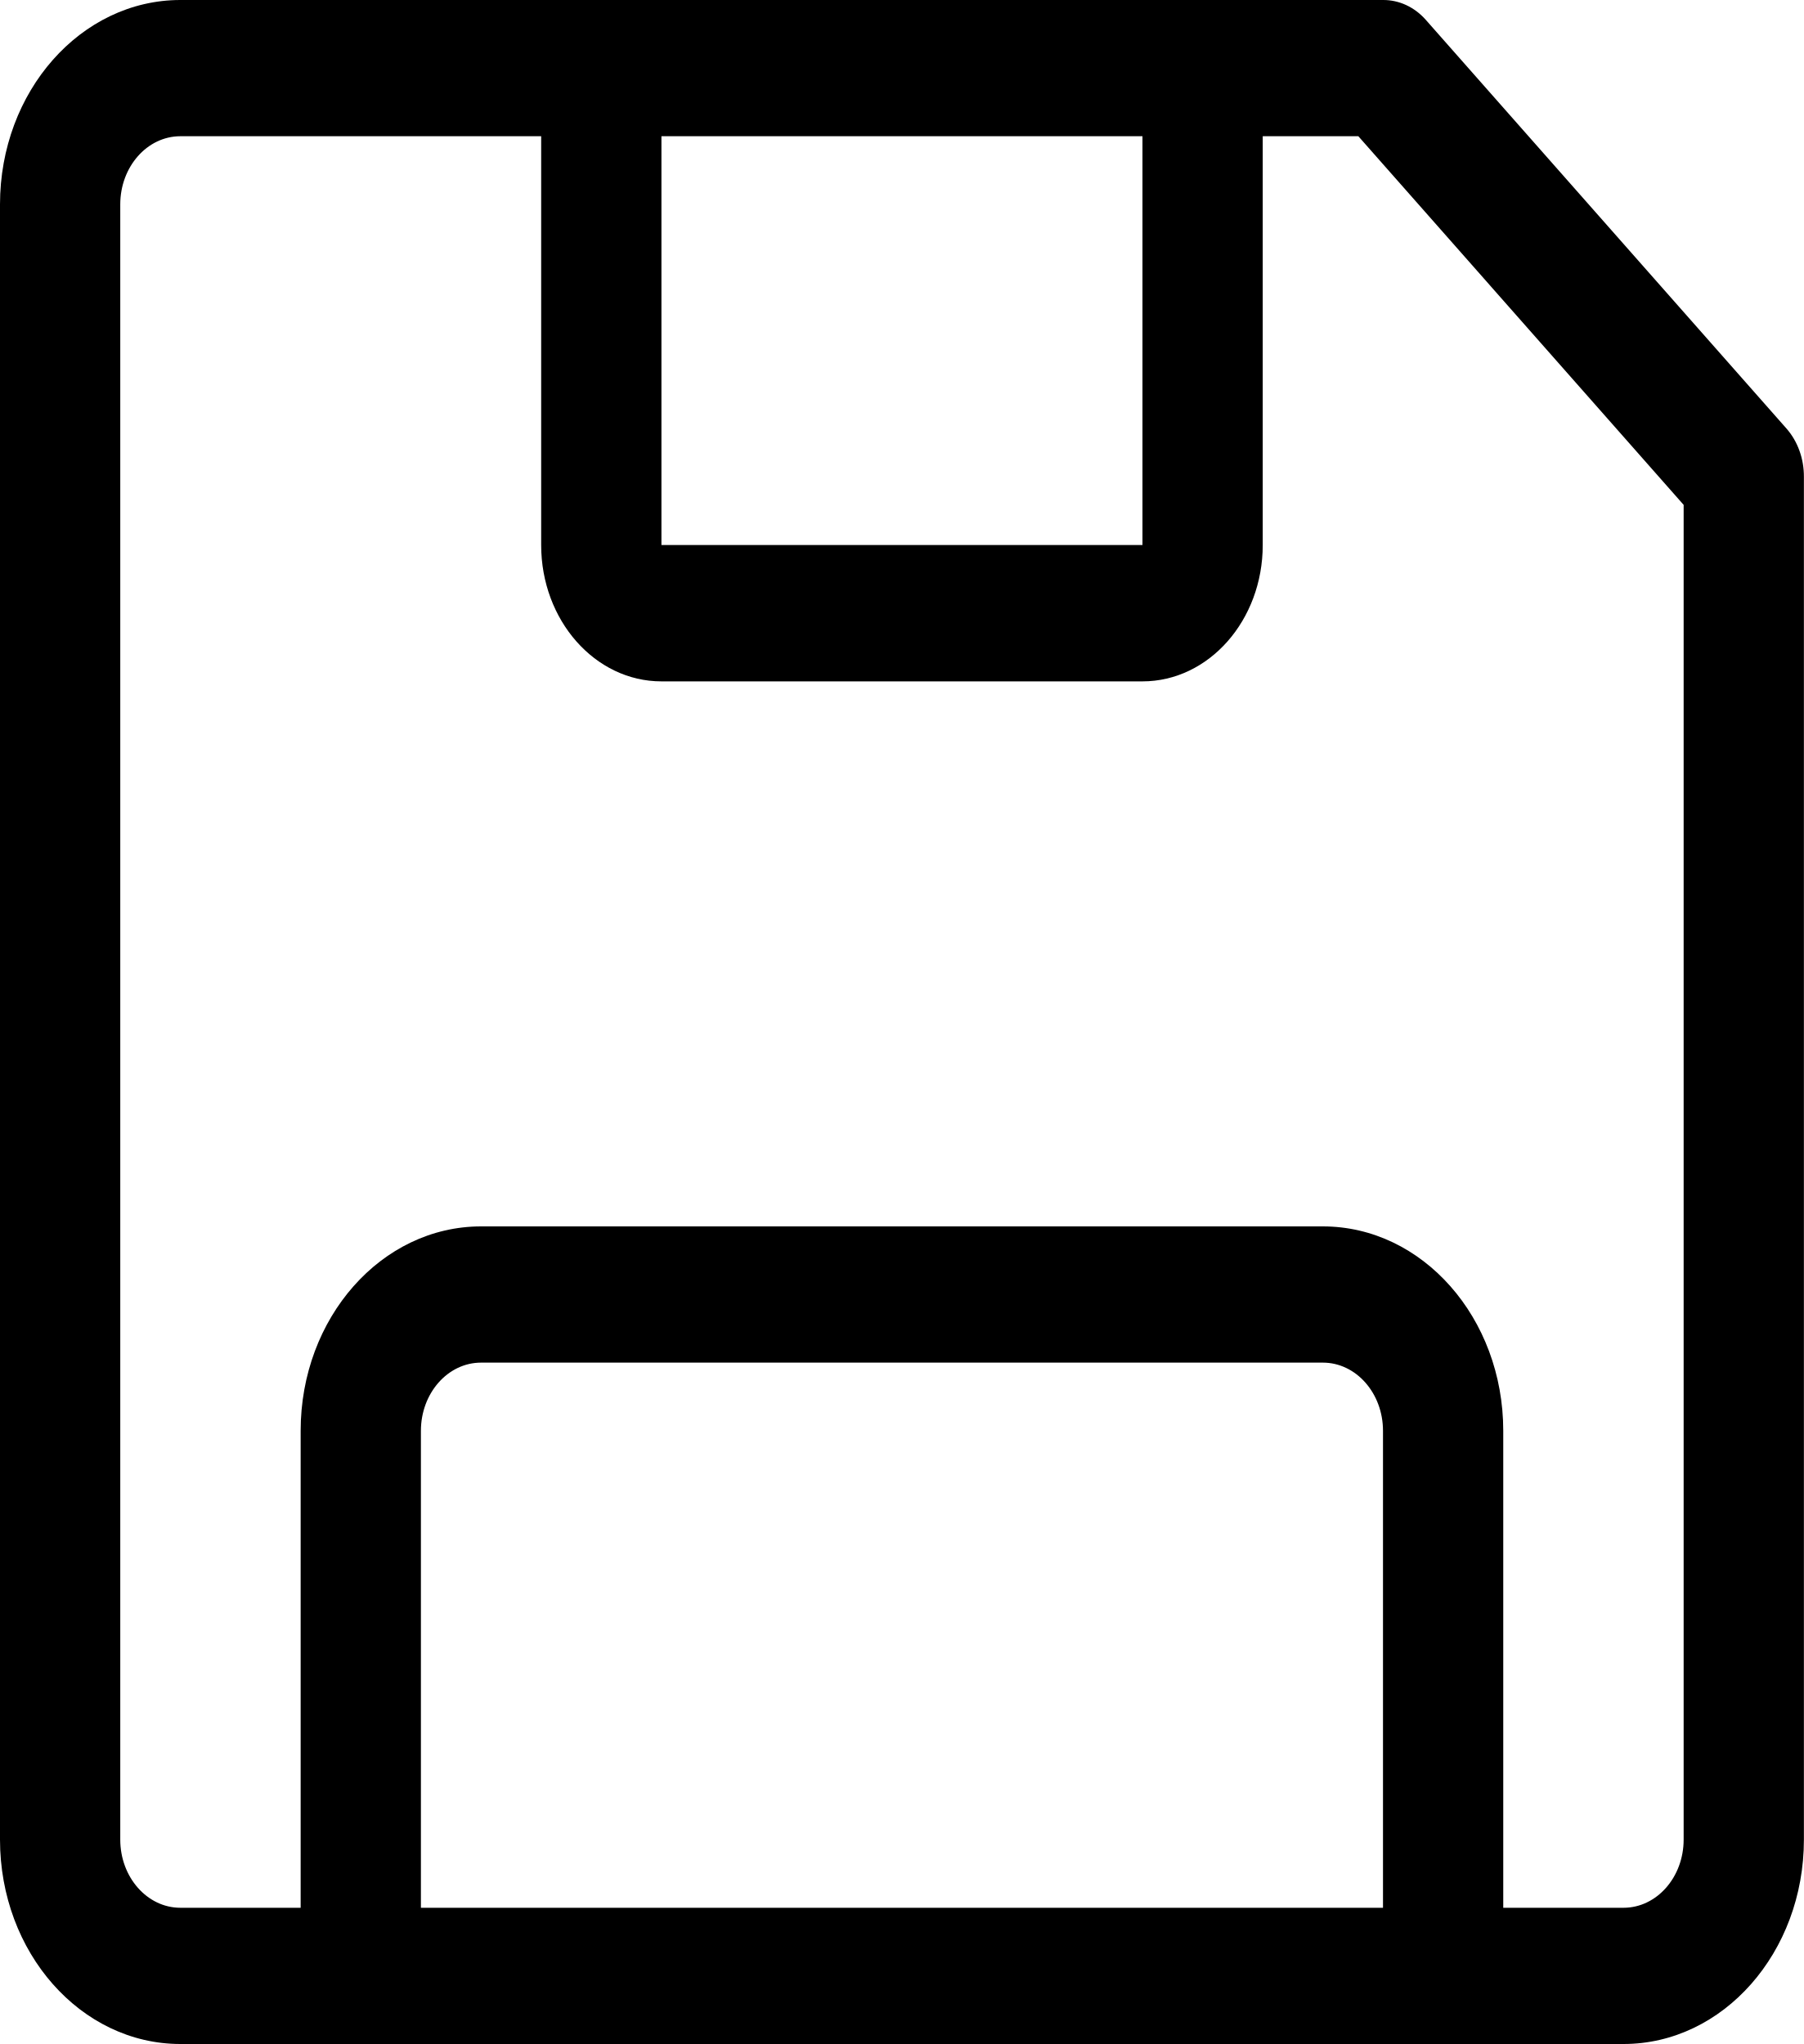
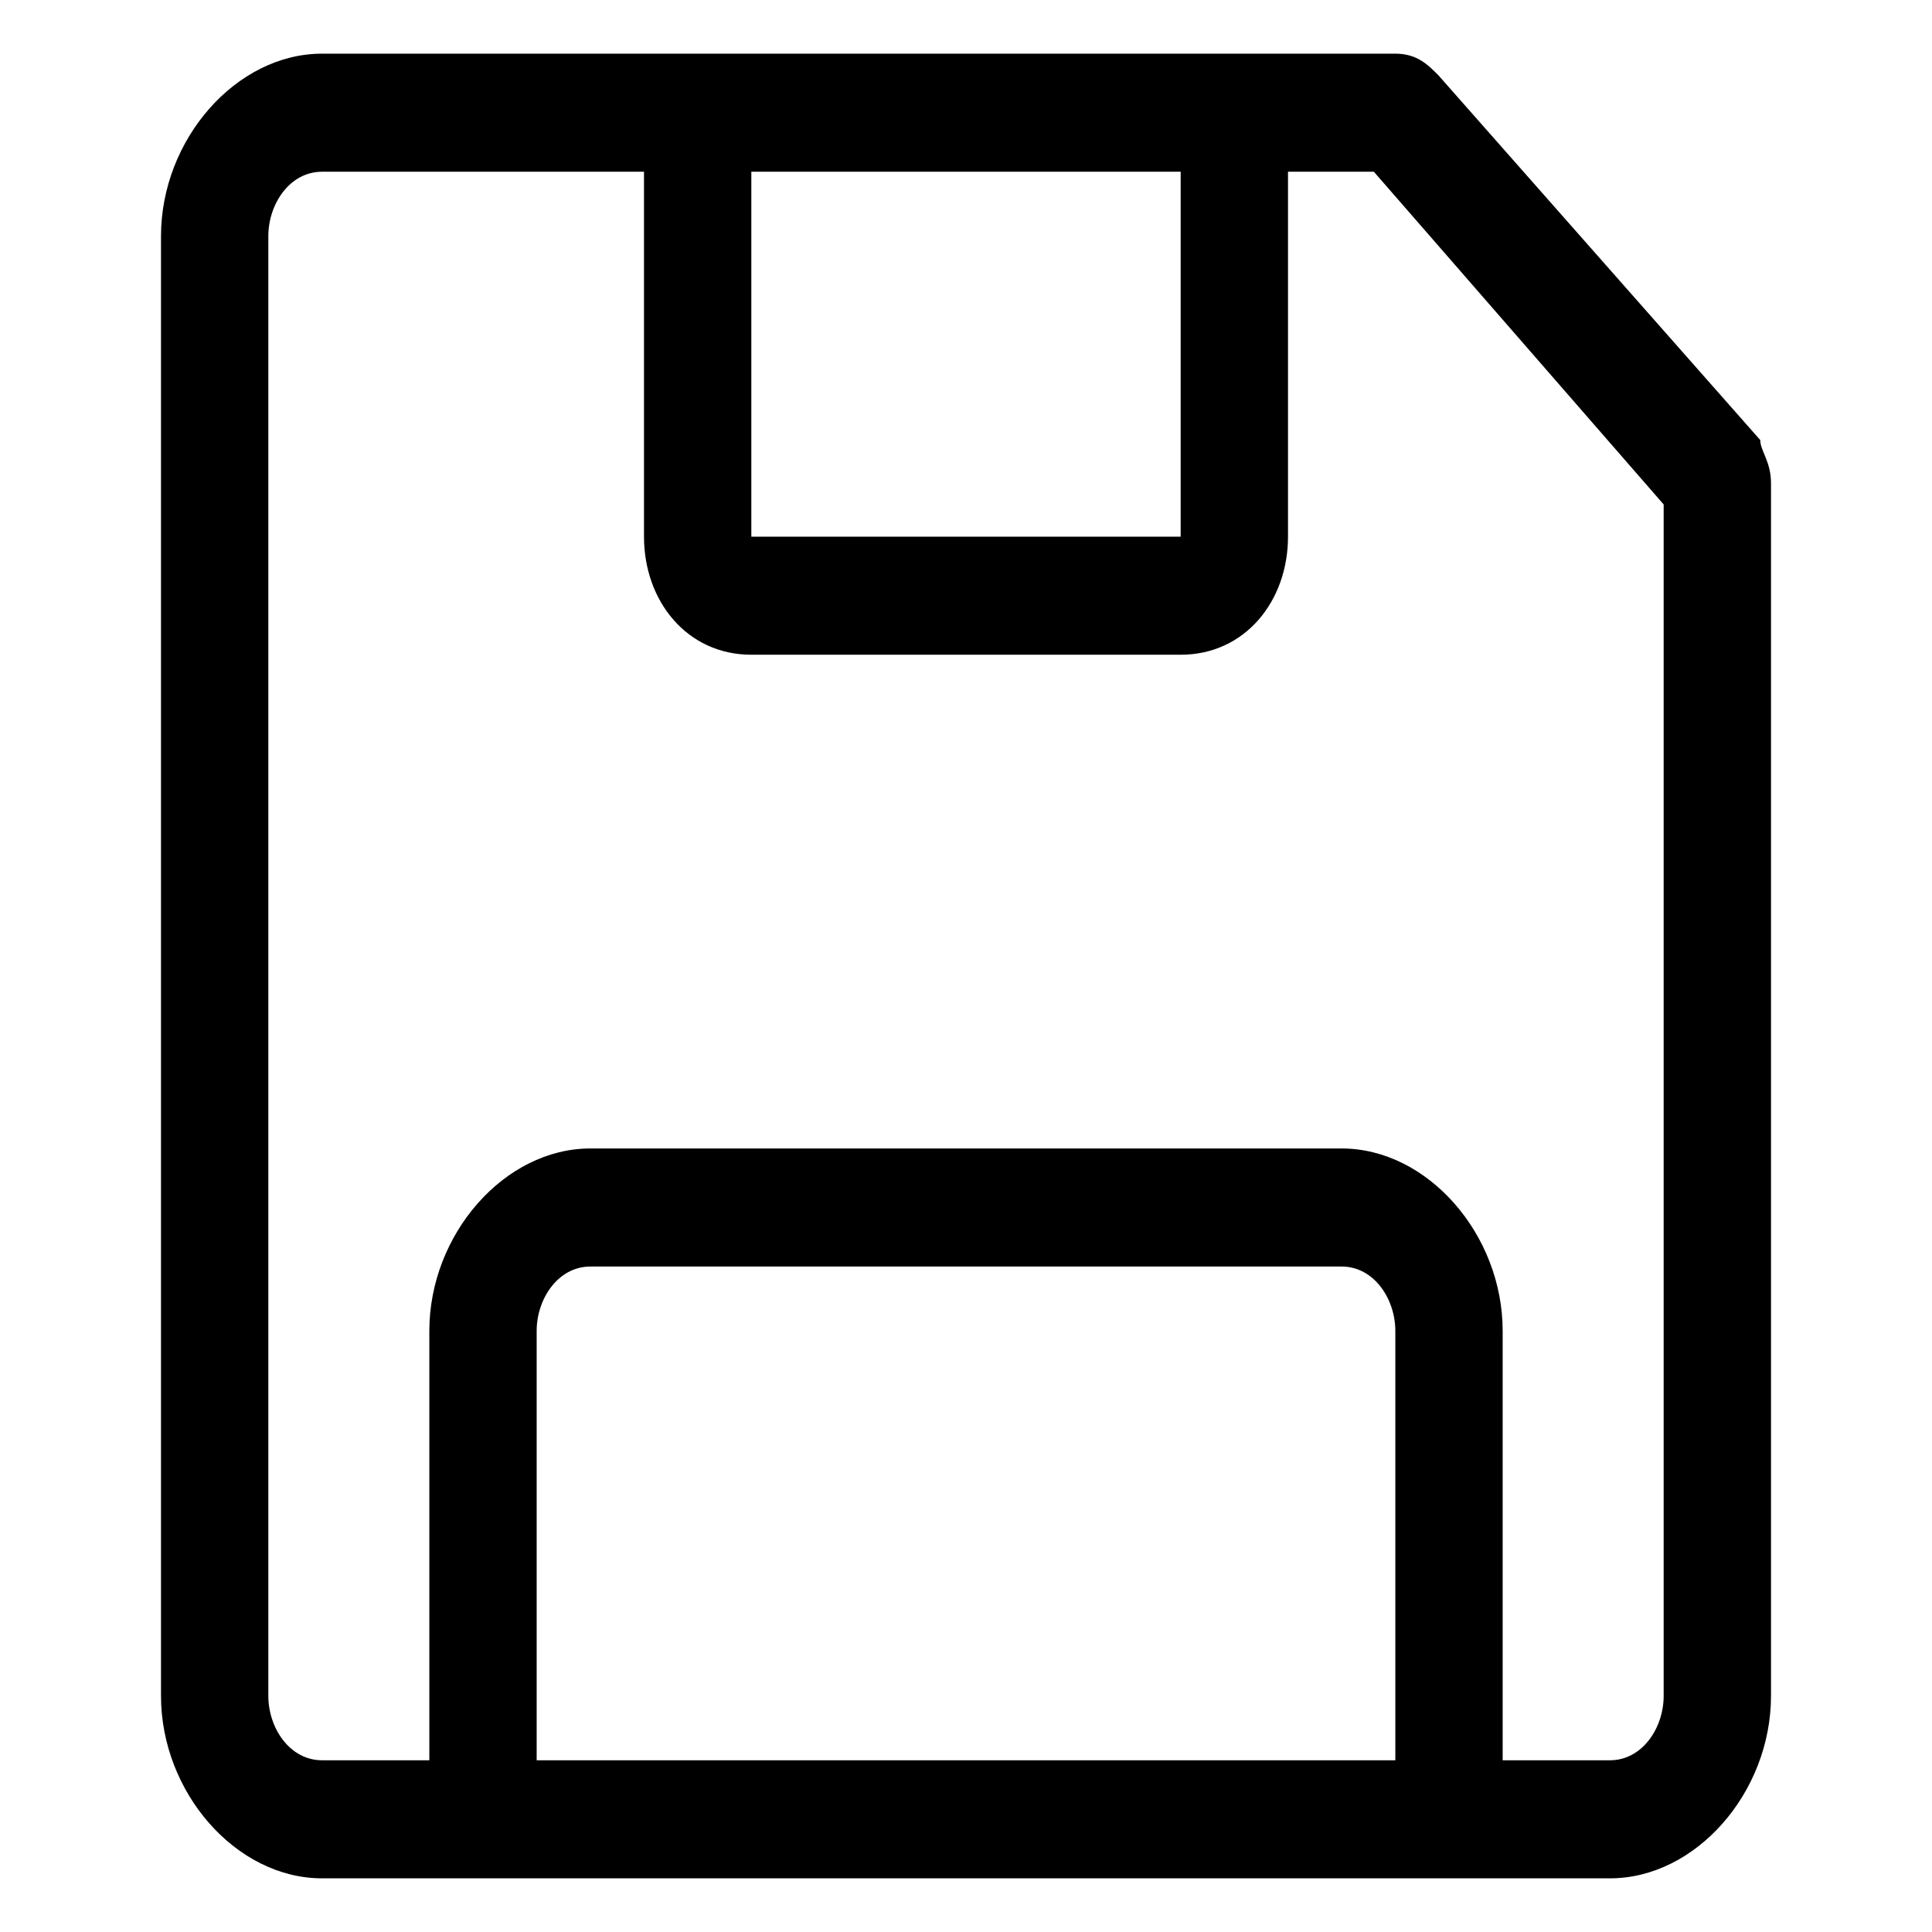
- <svg xmlns="http://www.w3.org/2000/svg" width="15" height="17" viewBox="0 0 15 17" fill="none">
-   <path d="M14.855 3.564L11.855 0.164C11.761 0.058 11.633 -0.001 11.5 9.48082e-06H1.5C0.672 9.48082e-06 -2.48352e-07 0.761 0 1.7V15.3C0 16.239 0.672 17 1.5 17L13.5 17C14.328 17 15 16.239 15 15.3L15 3.967C15.001 3.816 14.949 3.671 14.855 3.564ZM9.5 1.133V4.533H5.5V1.133H9.5ZM3.5 15.867V11.9C3.5 11.587 3.724 11.333 4 11.333H11C11.276 11.333 11.5 11.587 11.5 11.9V15.867H3.5ZM14 15.3C14 15.613 13.776 15.867 13.5 15.867H12.5V11.9C12.5 10.961 11.828 10.2 11 10.2H4C3.172 10.2 2.5 10.961 2.5 11.9V15.867H1.5C1.224 15.867 1 15.613 1 15.3V1.7C1 1.387 1.224 1.133 1.5 1.133H4.5V4.533C4.5 5.159 4.948 5.667 5.5 5.667H9.5C10.052 5.667 10.5 5.159 10.5 4.533V1.133H11.295L14 4.199V15.3Z" fill="black" />
+ <svg xmlns="http://www.w3.org/2000/svg" viewBox="0 0 18 18">
+   <path d="m16.4 4.1-3-3.4c-.1-.1-.2-.2-.4-.2h-10c-.8 0-1.5.8-1.5 1.7v13.6c0 .9.7 1.7 1.5 1.7h12c.8 0 1.5-.8 1.5-1.7v-11.3c0-.2-.1-.3-.1-.4zm-5.4-2.5v3.4h-4v-3.4zm-6 14.8v-4c0-.3.2-.6.5-.6h7c.3 0 .5.3.5.6v4zm10.5-.6c0 .3-.2.6-.5.6h-1v-4c0-.9-.7-1.7-1.5-1.7h-7c-.8 0-1.5.8-1.5 1.7v4h-1c-.3 0-.5-.3-.5-.6v-13.6c0-.3.2-.6.5-.6h3v3.4c0 .6.4 1.1 1 1.1h4c.6 0 1-.5 1-1.1v-3.4h.8l2.7 3.1z" />
</svg>
